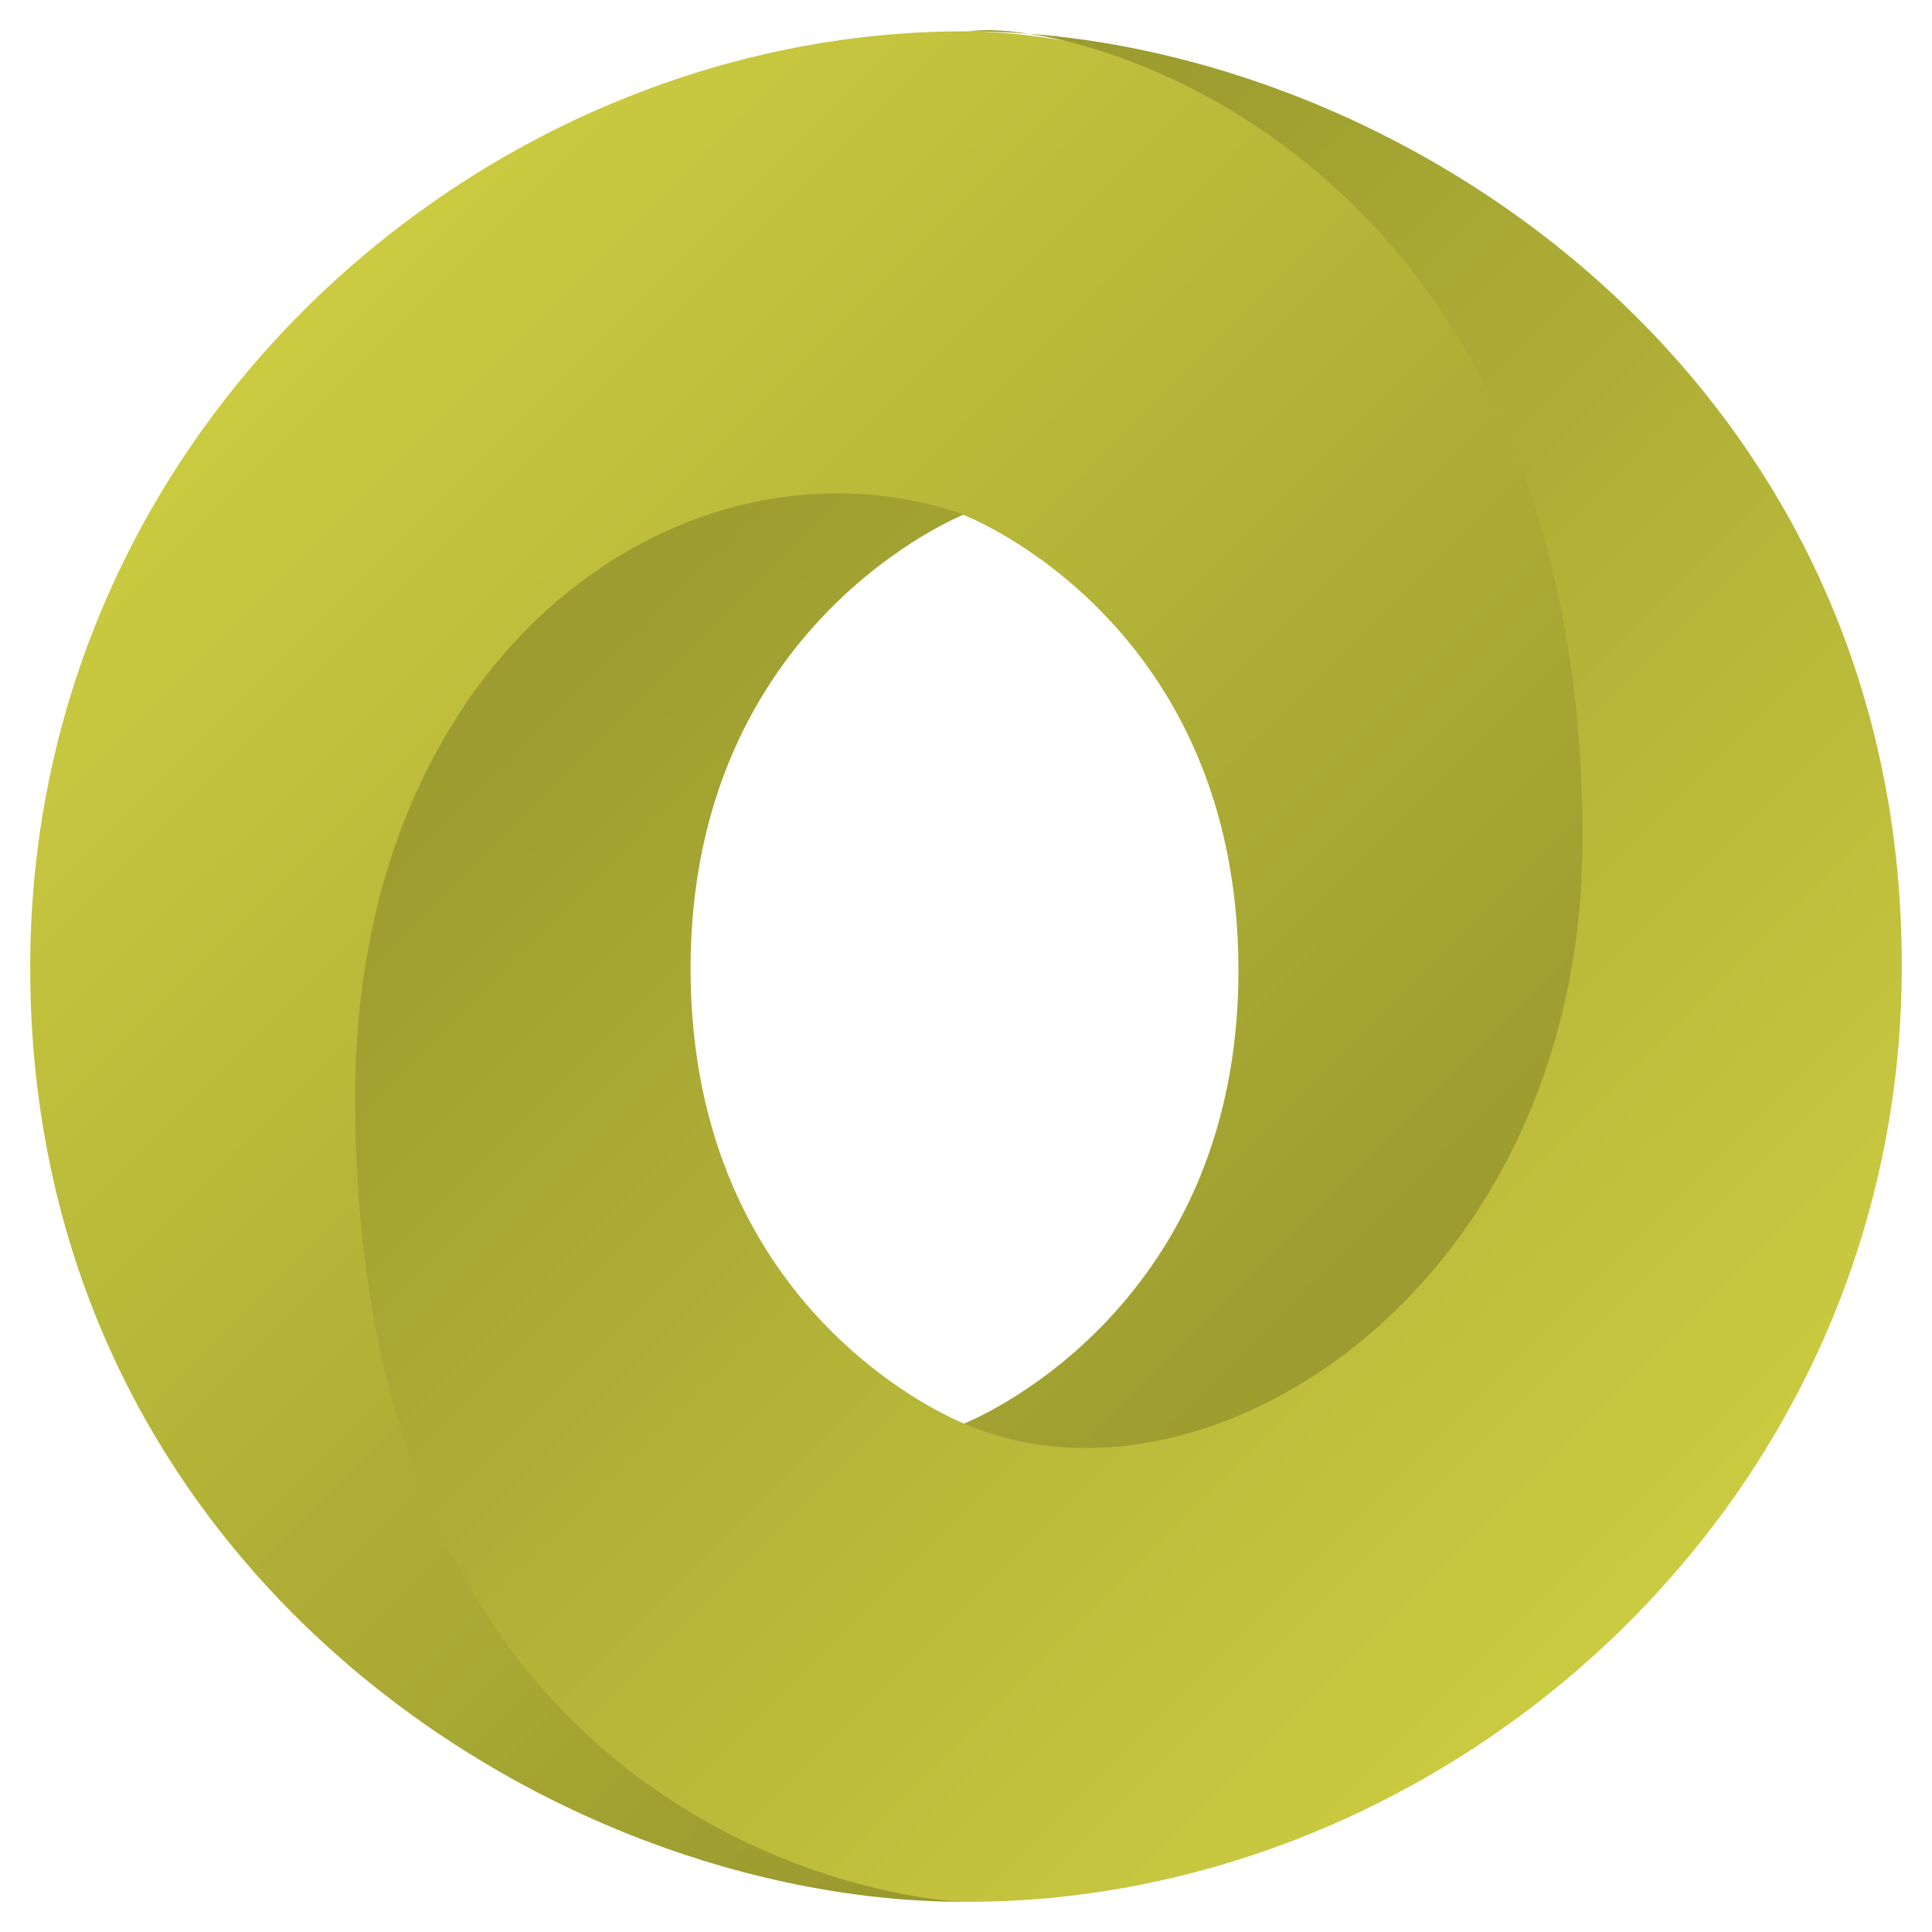
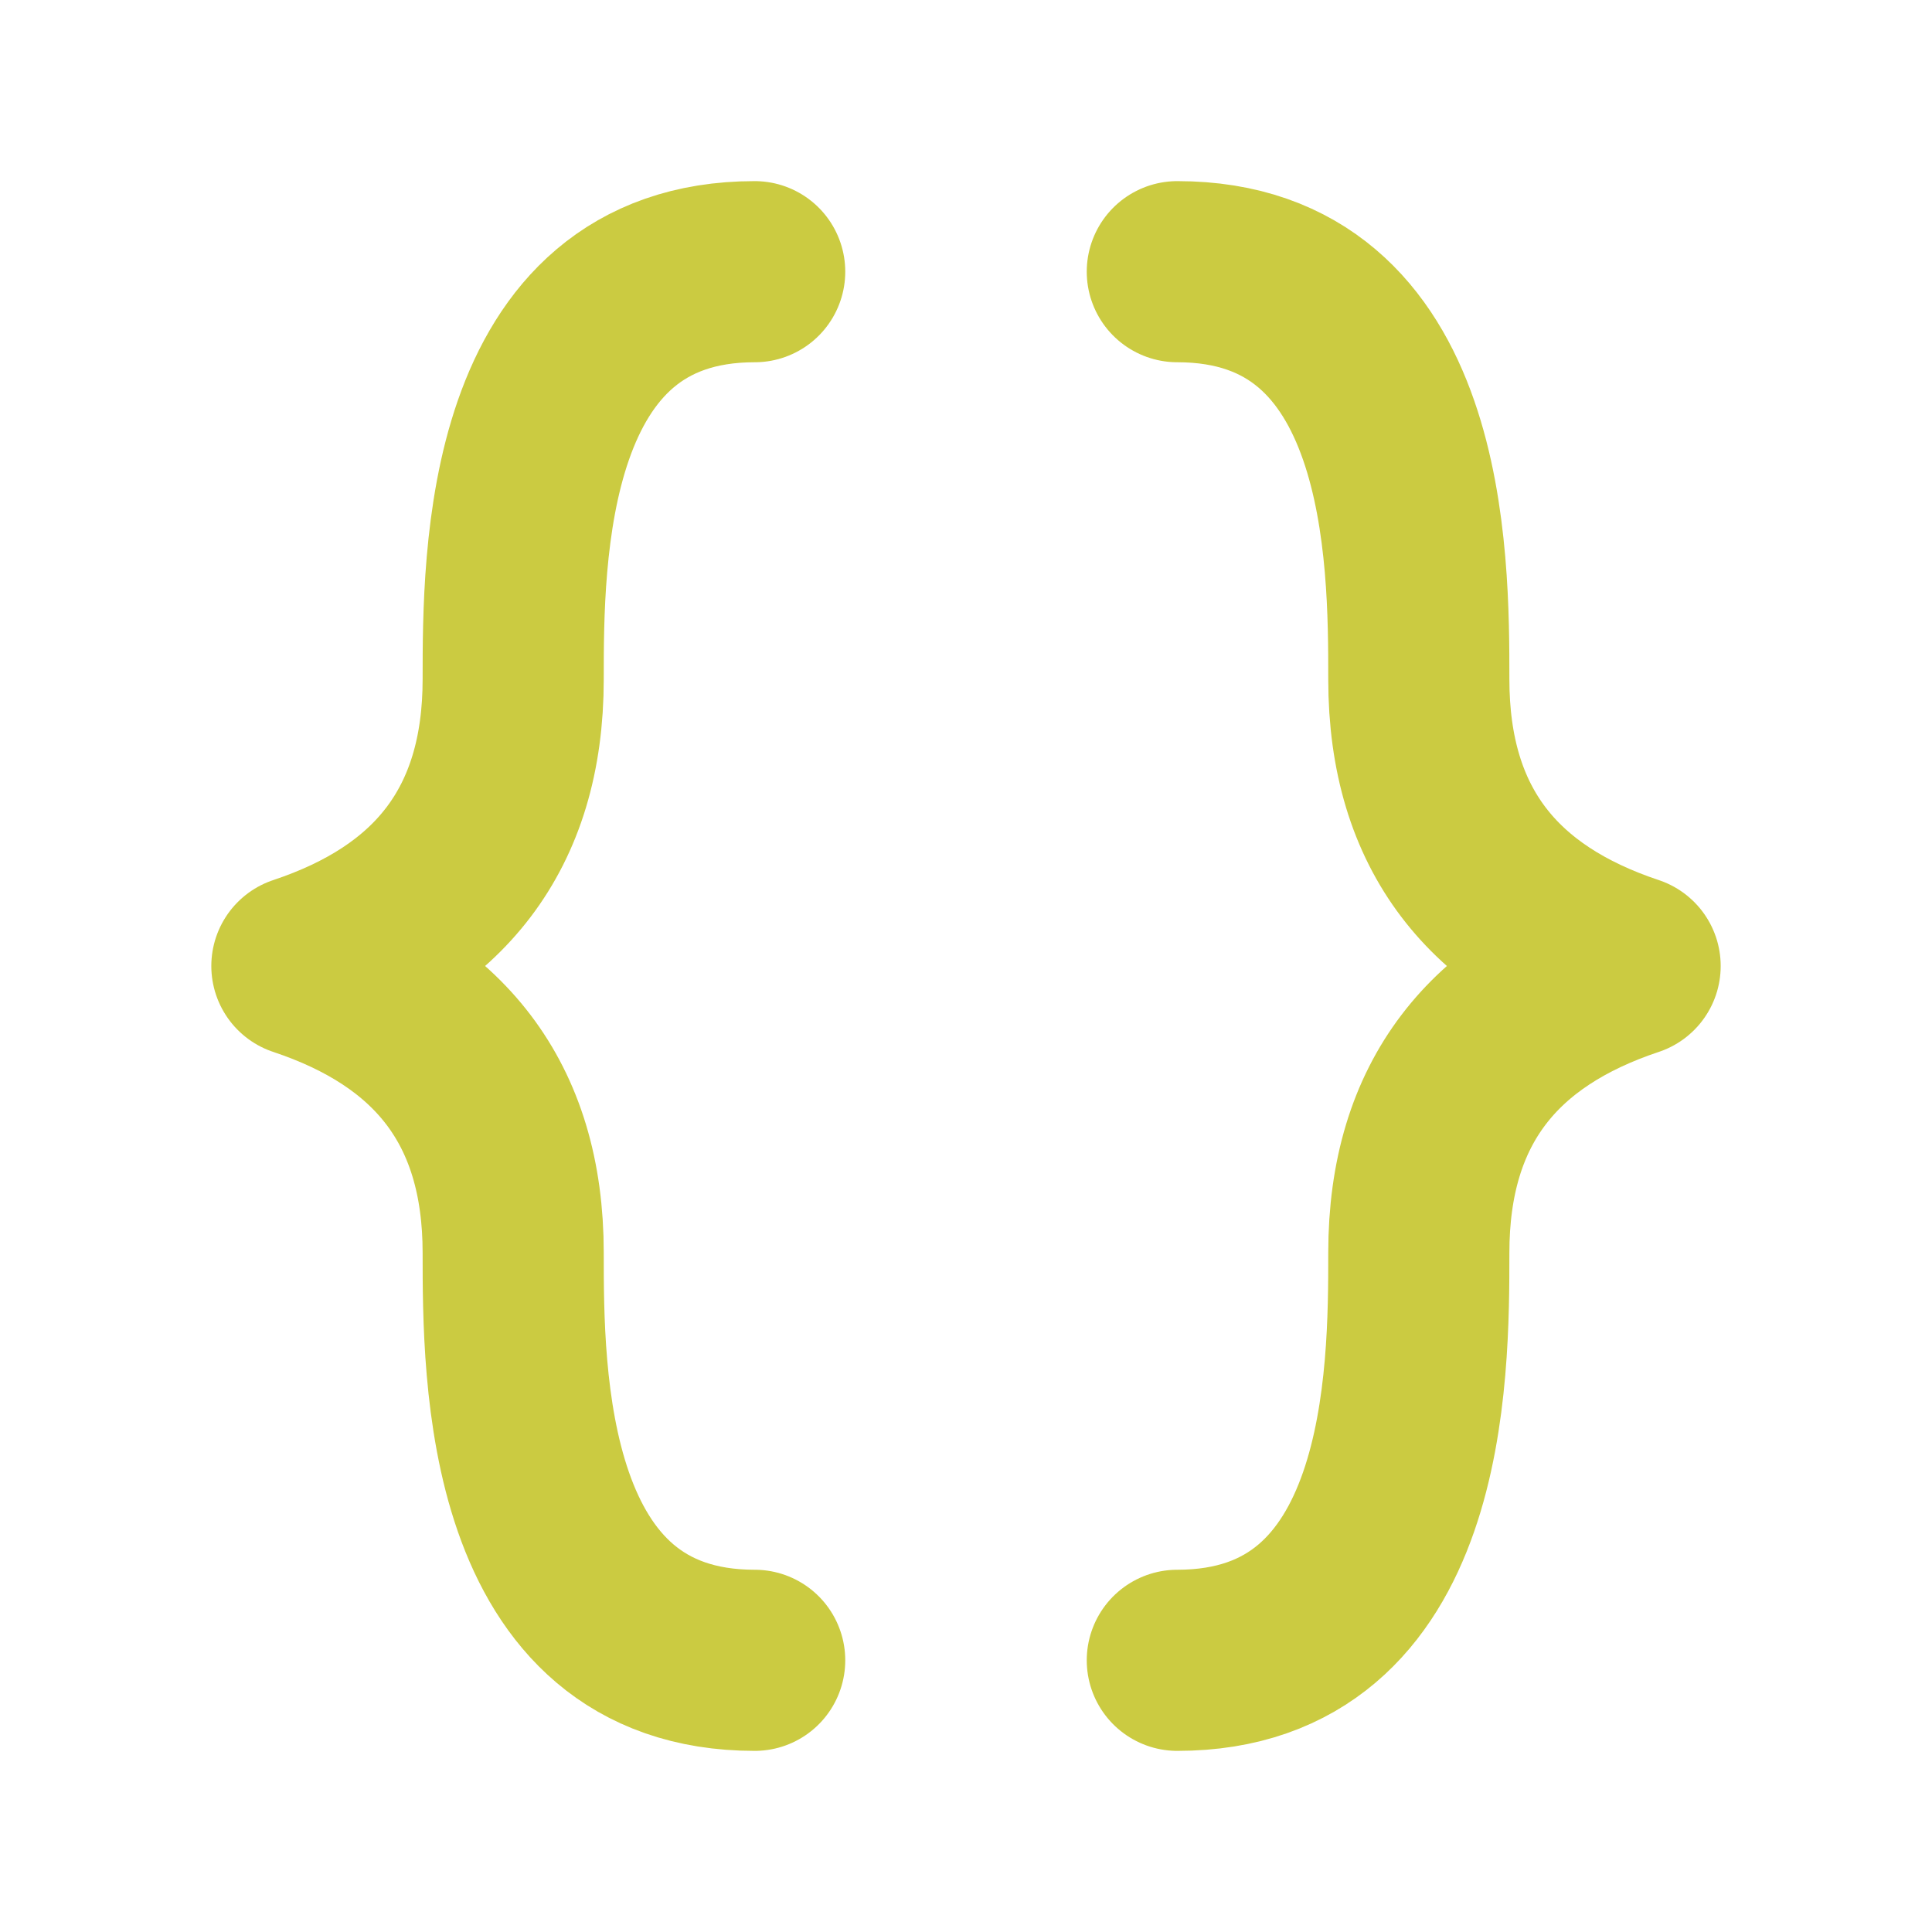
<svg xmlns="http://www.w3.org/2000/svg" viewBox="0 0 128 128">
-   <linearGradient id="a" x1="-670.564" x2="-583.105" y1="-280.831" y2="-368.306" gradientTransform="matrix(.9988 0 0 -.9987 689.011 -259.008)" gradientUnits="userSpaceOnUse">
-     <stop offset="0" stop-color="#CBCB41" />
-     <stop offset="1" stop-color="#8F8F2B" />
-   </linearGradient>
-   <path fill="url(#a)" fill-rule="evenodd" d="M63.895 94.303c27.433 37.398 54.281-10.438 54.241-39.205-.046-34.012-34.518-53.021-54.263-53.021C32.182 2.077 2 28.269 2 64.105 2 103.937 36.596 126 63.873 126c-6.172-.889-26.742-5.296-27.019-52.674-.186-32.044 10.453-44.846 26.974-39.214.37.137 18.223 7.18 18.223 30.187 0 22.908-18.156 30.004-18.156 30.004z" clip-rule="evenodd" />
-   <linearGradient id="b" x1="-579.148" x2="-666.607" y1="-364.34" y2="-276.873" gradientTransform="matrix(.9988 0 0 -.9987 689.011 -259.008)" gradientUnits="userSpaceOnUse">
-     <stop offset="0" stop-color="#CBCB41" />
-     <stop offset="1" stop-color="#8F8F2B" />
-   </linearGradient>
-   <path fill="url(#b)" fill-rule="evenodd" d="M63.863 34.086C45.736 27.838 23.53 42.778 23.53 72.703 23.53 121.565 59.739 126 64.128 126 95.818 126 126 99.808 126 63.972 126 24.14 91.404 2.077 64.127 2.077c7.555-1.046 40.719 8.176 40.719 53.504 0 29.559-24.764 45.651-40.87 38.776-.37-.137-18.223-7.18-18.223-30.187 0-22.91 18.11-30.085 18.11-30.084z" clip-rule="evenodd" />
+   <g fill="none" stroke="#CBCB41" stroke-width="12" stroke-linecap="round" stroke-linejoin="round">
+     <path d="M50 18c-16 0-16 19-16 27 0 10-5 16-14 19 9 3 14 9 14 19 0 8 0 27 16 27" />
+     <path d="M78 18c16 0 16 19 16 27 0 10 5 16 14 19-9 3-14 9-14 19 0 8 0 27-16 27" />
+   </g>
</svg>
